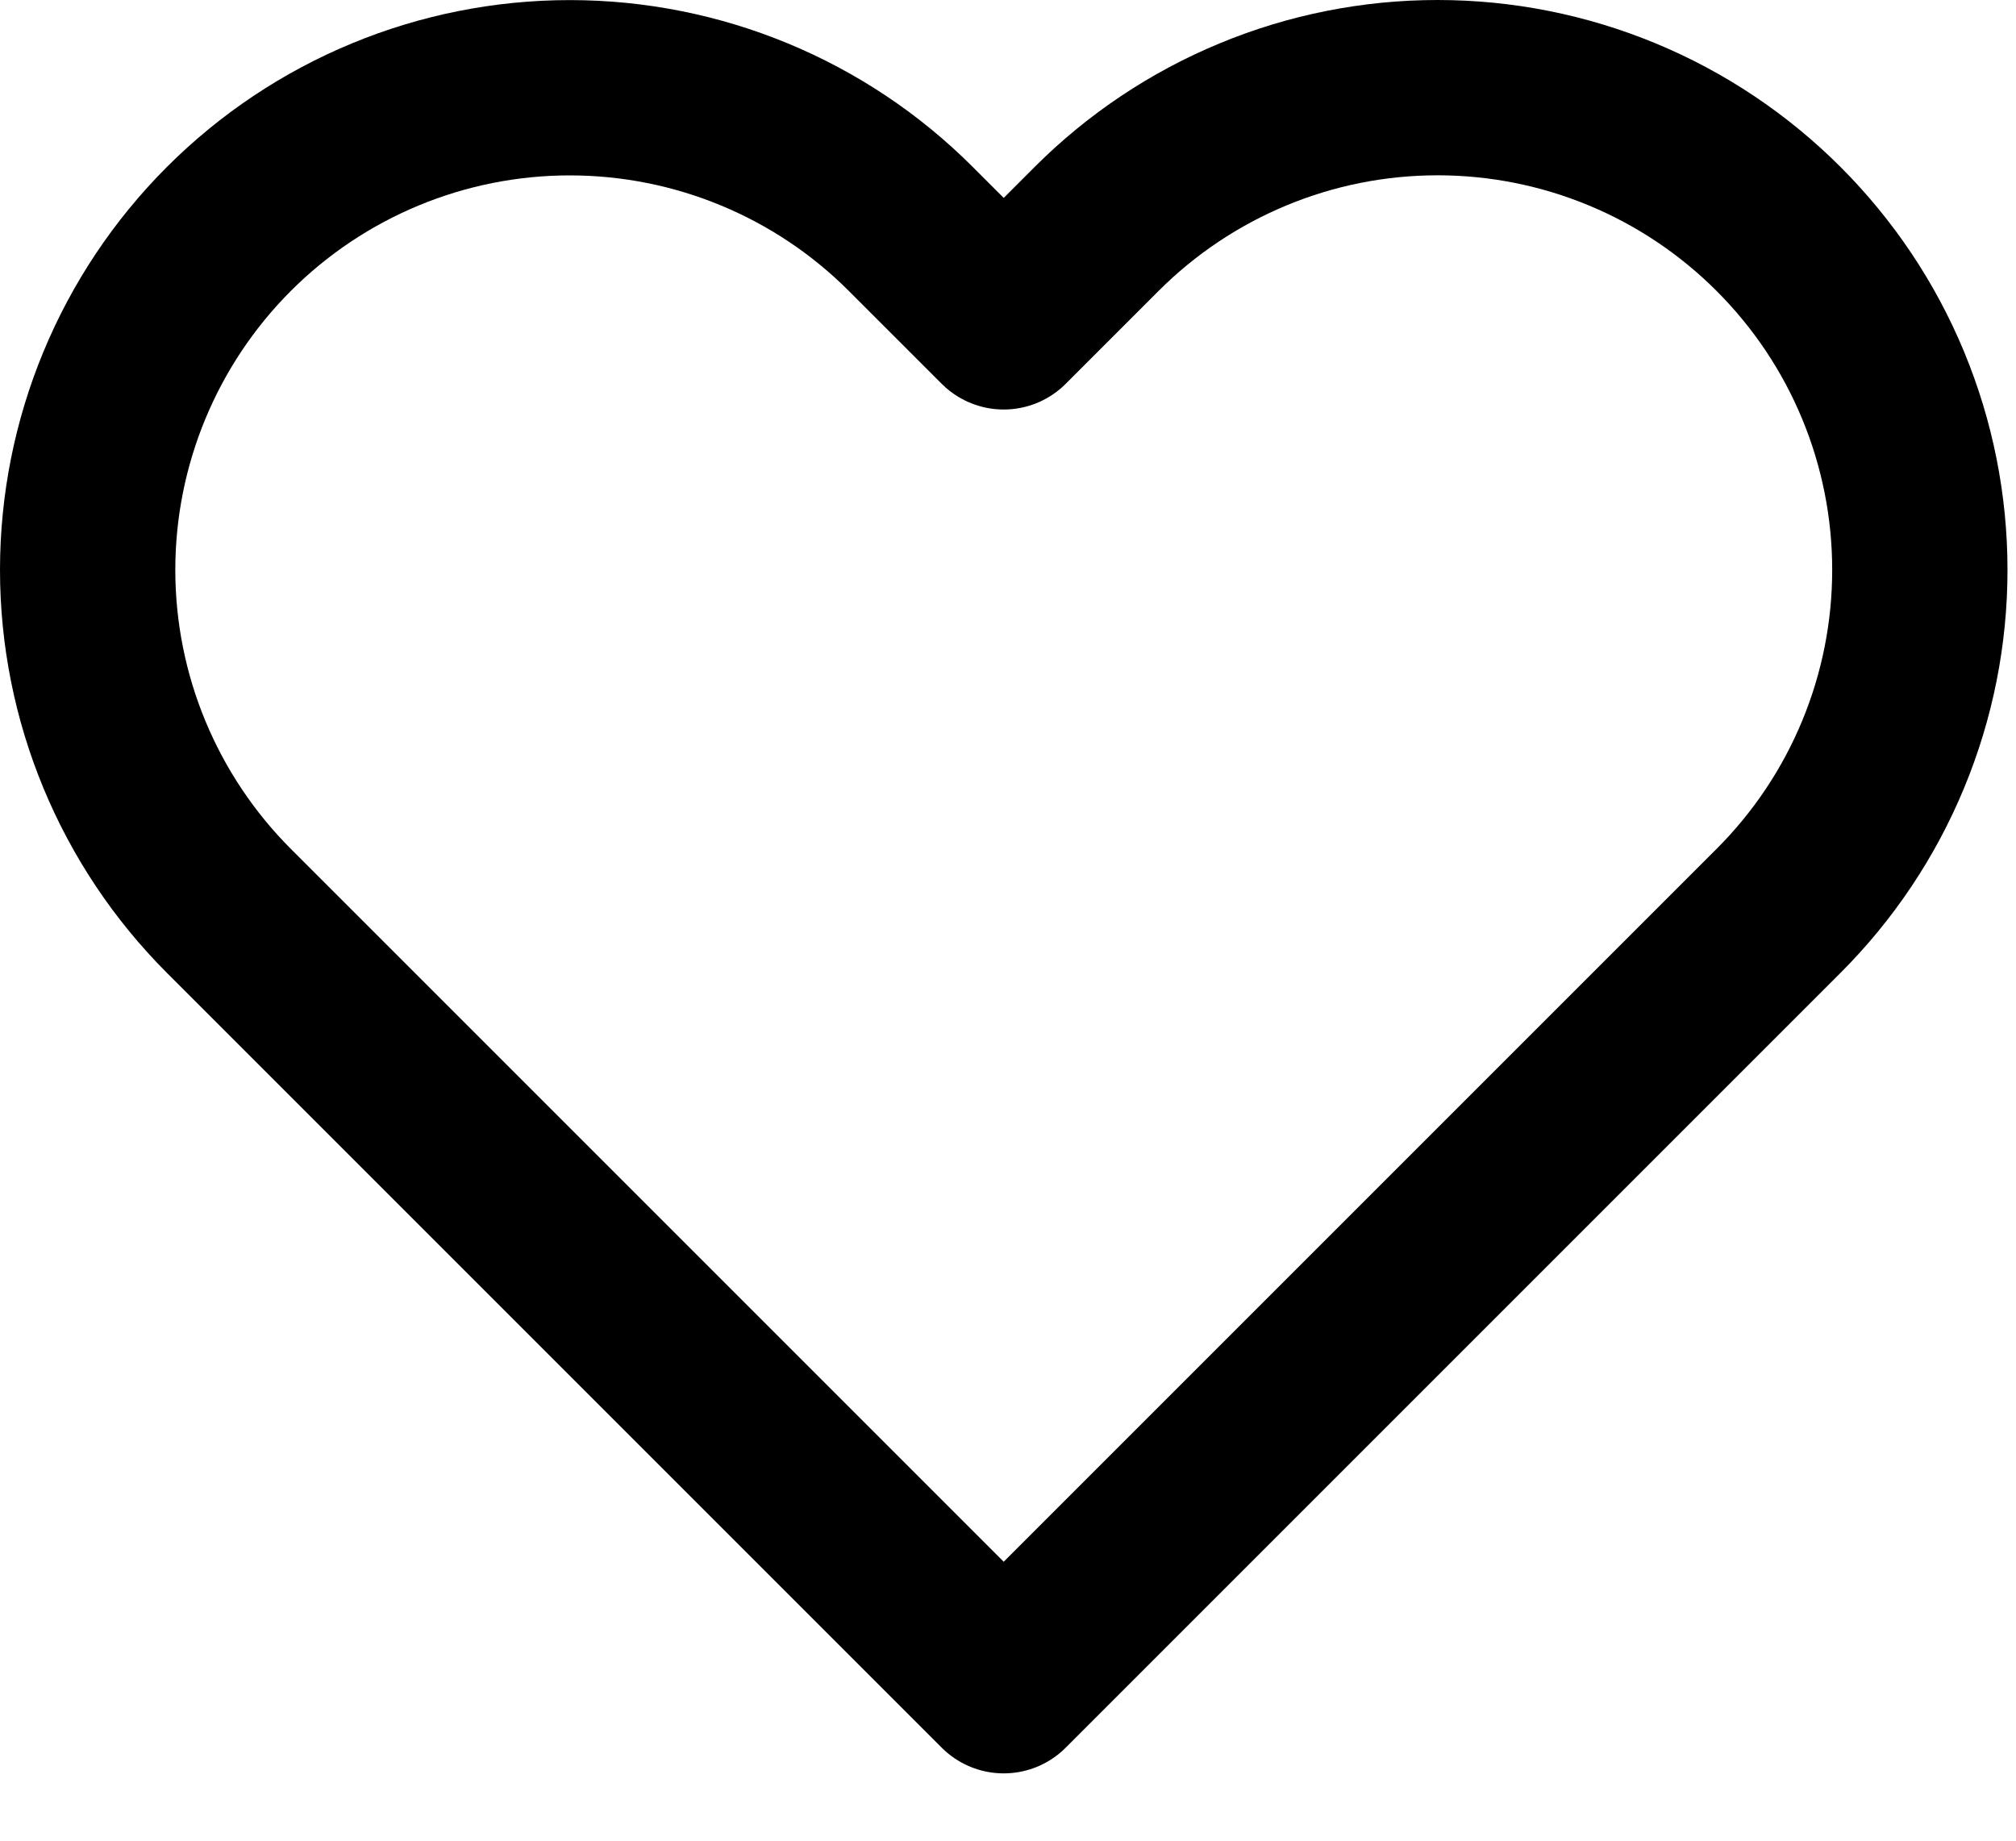
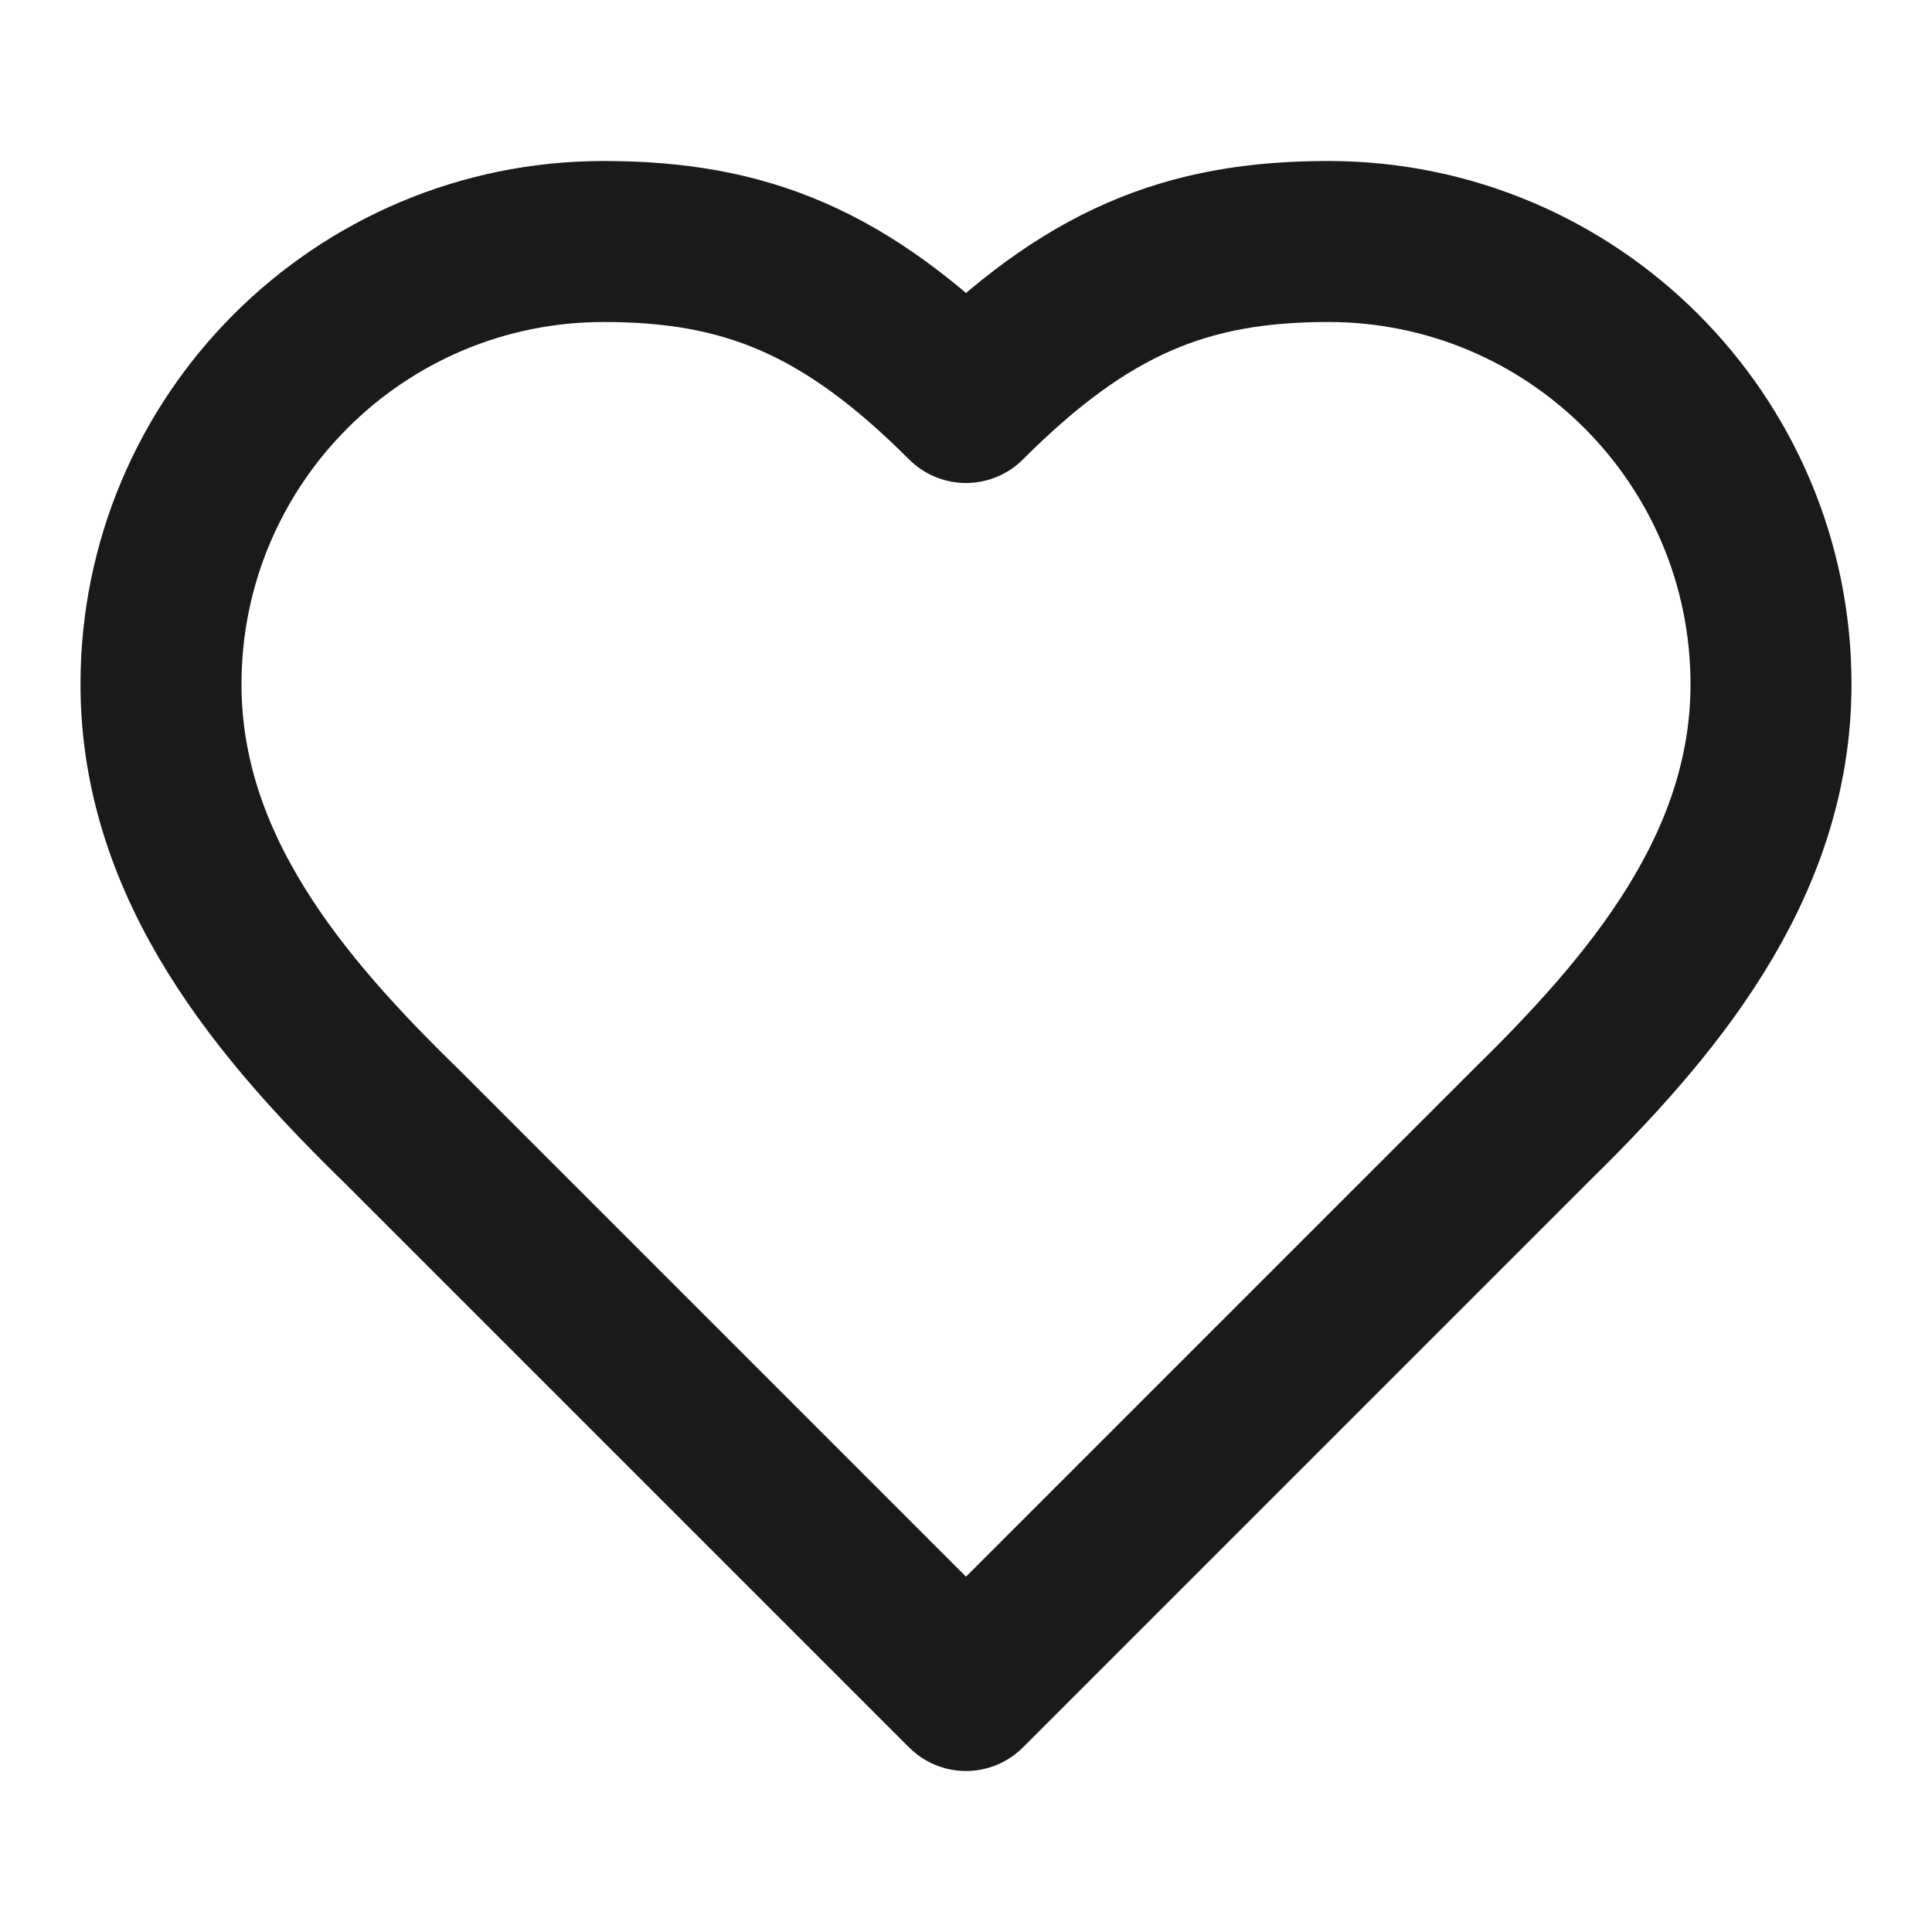
- <svg xmlns="http://www.w3.org/2000/svg" width="23" height="21" viewBox="0 0 23 21" fill="none">
-   <path d="M20.291 2.612C19.78 2.101 19.174 1.695 18.507 1.419C17.839 1.142 17.124 1 16.401 1C15.679 1 14.963 1.142 14.296 1.419C13.629 1.695 13.022 2.101 12.511 2.612L11.451 3.672L10.391 2.612C9.36 1.58 7.96 1.001 6.501 1.001C5.042 1.001 3.643 1.58 2.611 2.612C1.58 3.644 1 5.043 1 6.502C1 7.961 1.58 9.36 2.611 10.392L3.671 11.452L11.451 19.232L19.231 11.452L20.291 10.392C20.802 9.881 21.208 9.275 21.484 8.607C21.761 7.94 21.903 7.224 21.903 6.502C21.903 5.779 21.761 5.064 21.484 4.396C21.208 3.729 20.802 3.123 20.291 2.612Z" stroke="black" stroke-width="2" stroke-linecap="round" stroke-linejoin="round" />
+ <svg xmlns="http://www.w3.org/2000/svg" width="24" height="24" viewBox="0 0 24 24" fill="none" stroke="#1A1A1A" stroke-width="2" stroke-linecap="round" stroke-linejoin="round">
+   <path d="M19 14c1.49-1.46 3-3.21 3-5.5A5.5 5.5 0 0 0 16.5 3c-1.76 0-3 .5-4.5 2-1.5-1.5-2.74-2-4.5-2A5.5 5.5 0 0 0 2 8.5c0 2.29 1.5 4.04 3 5.5l7 7Z" />
</svg>
